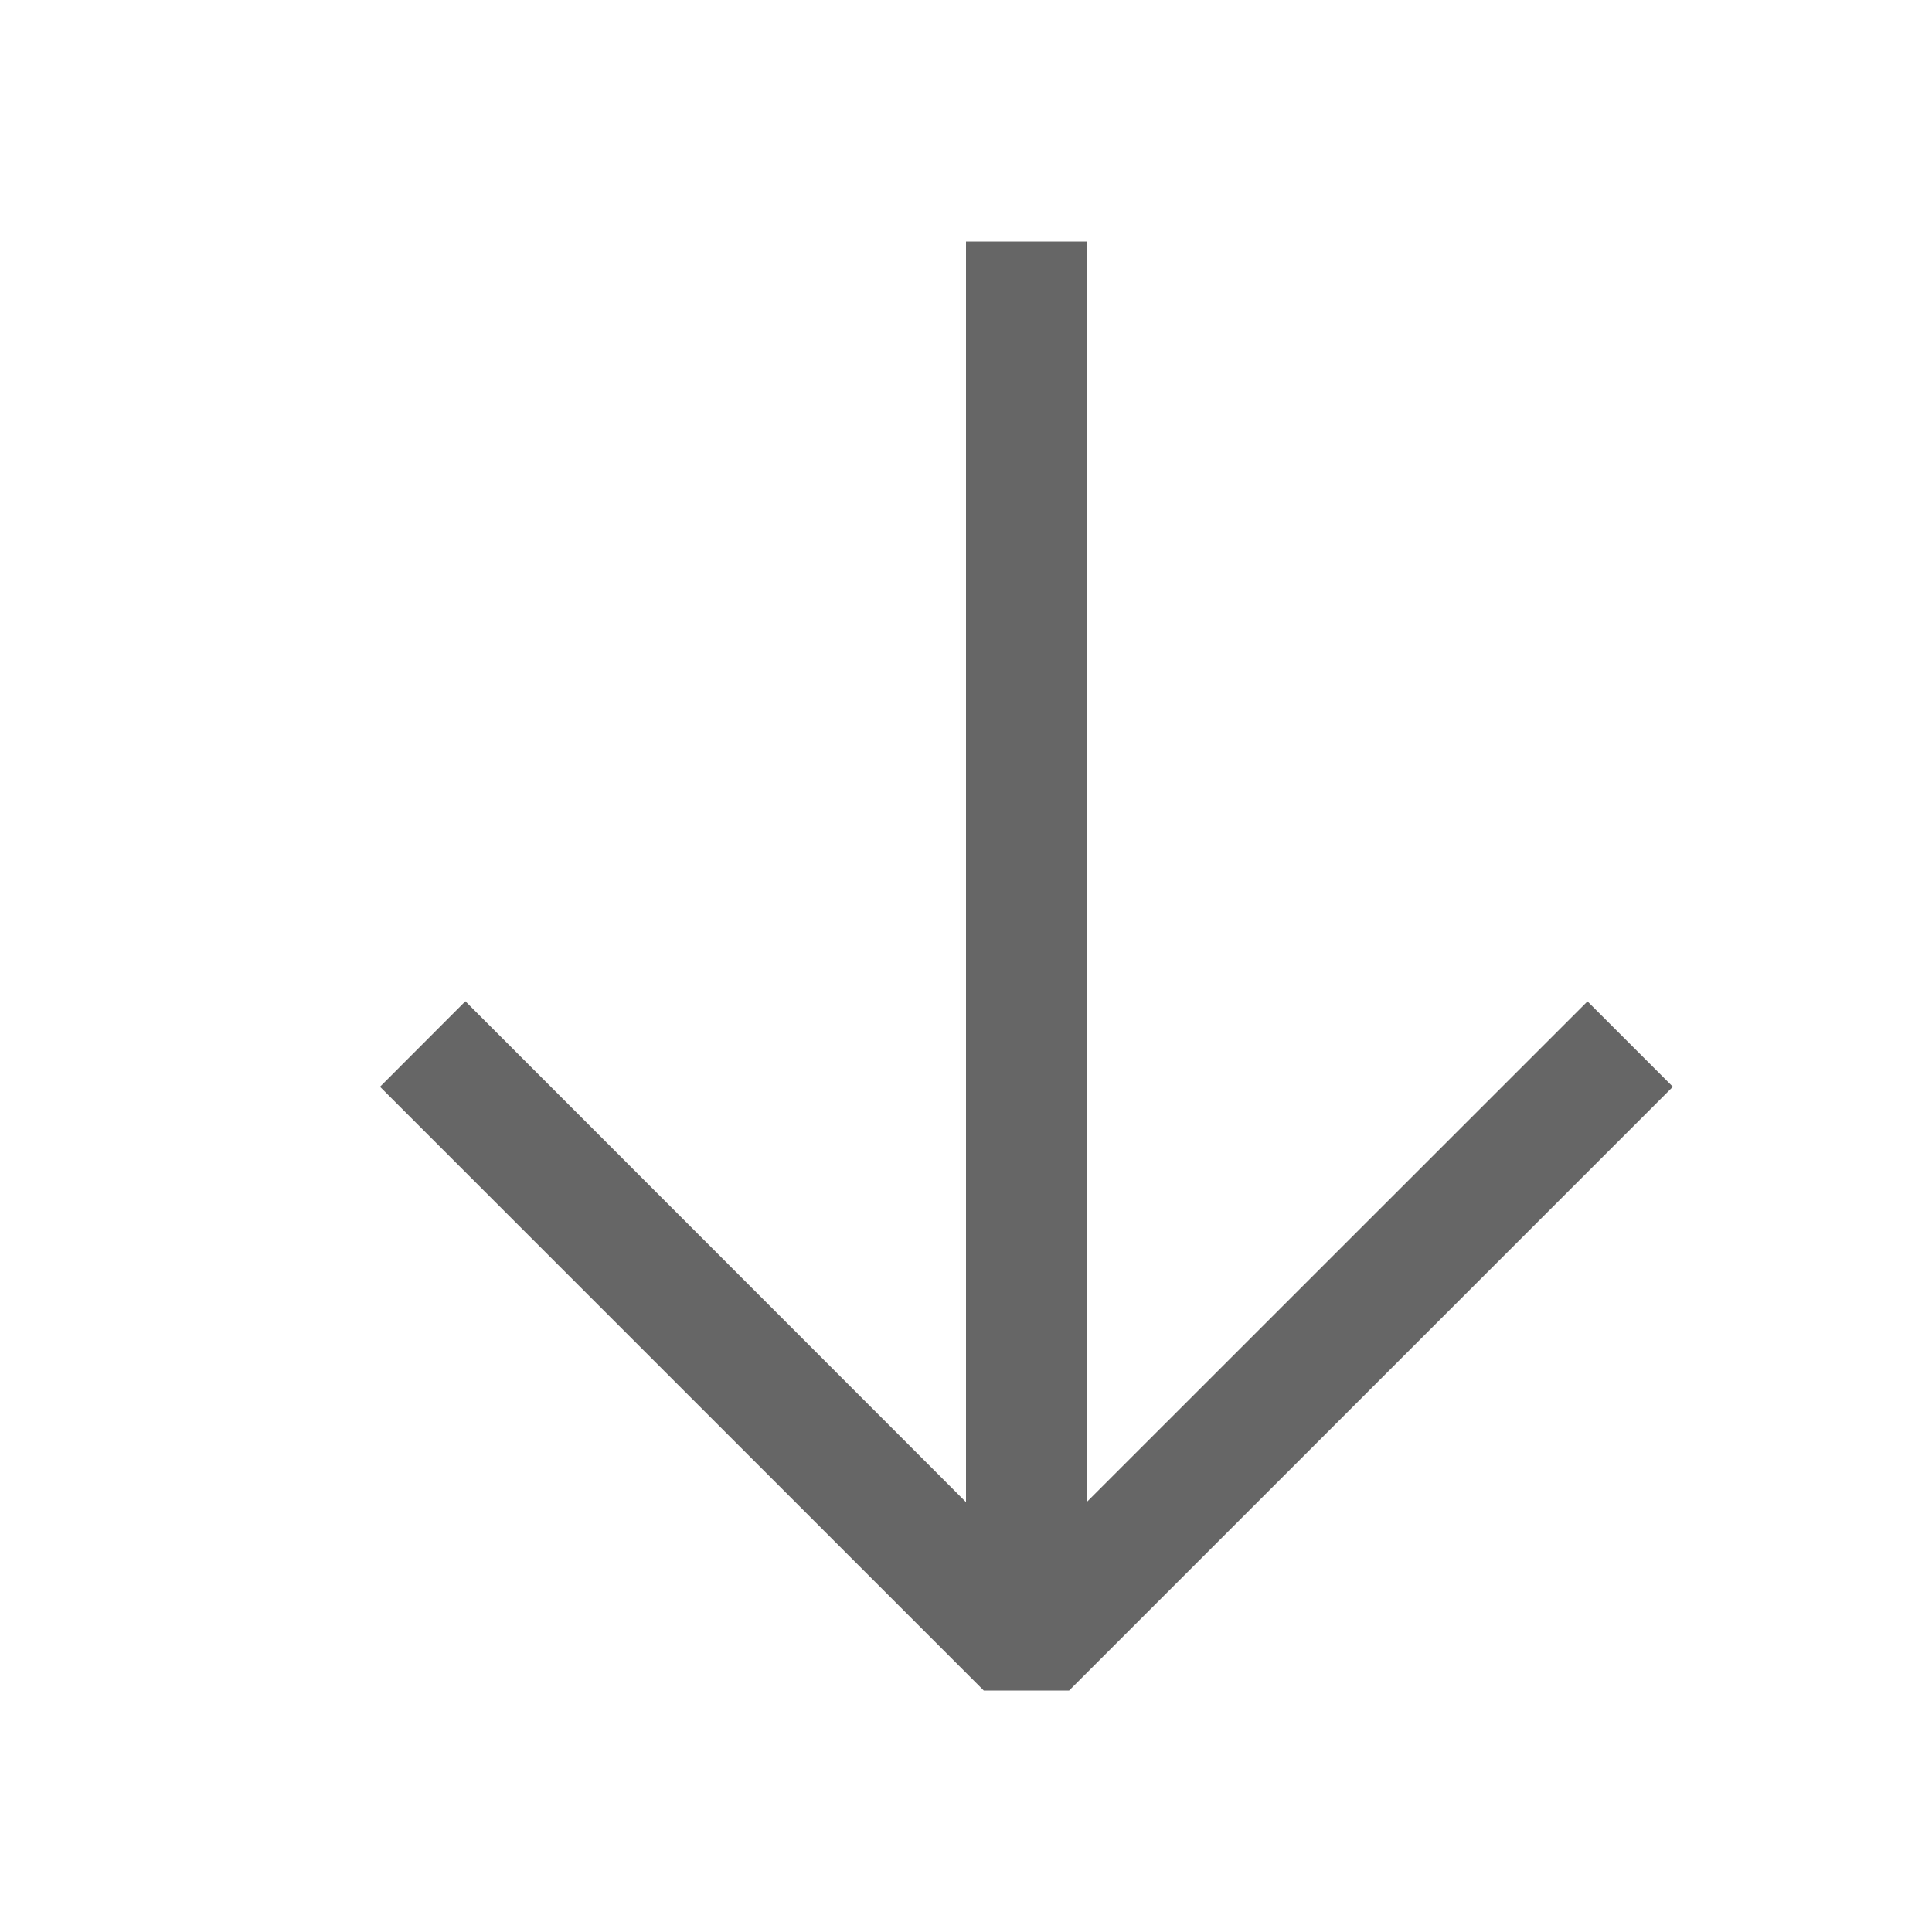
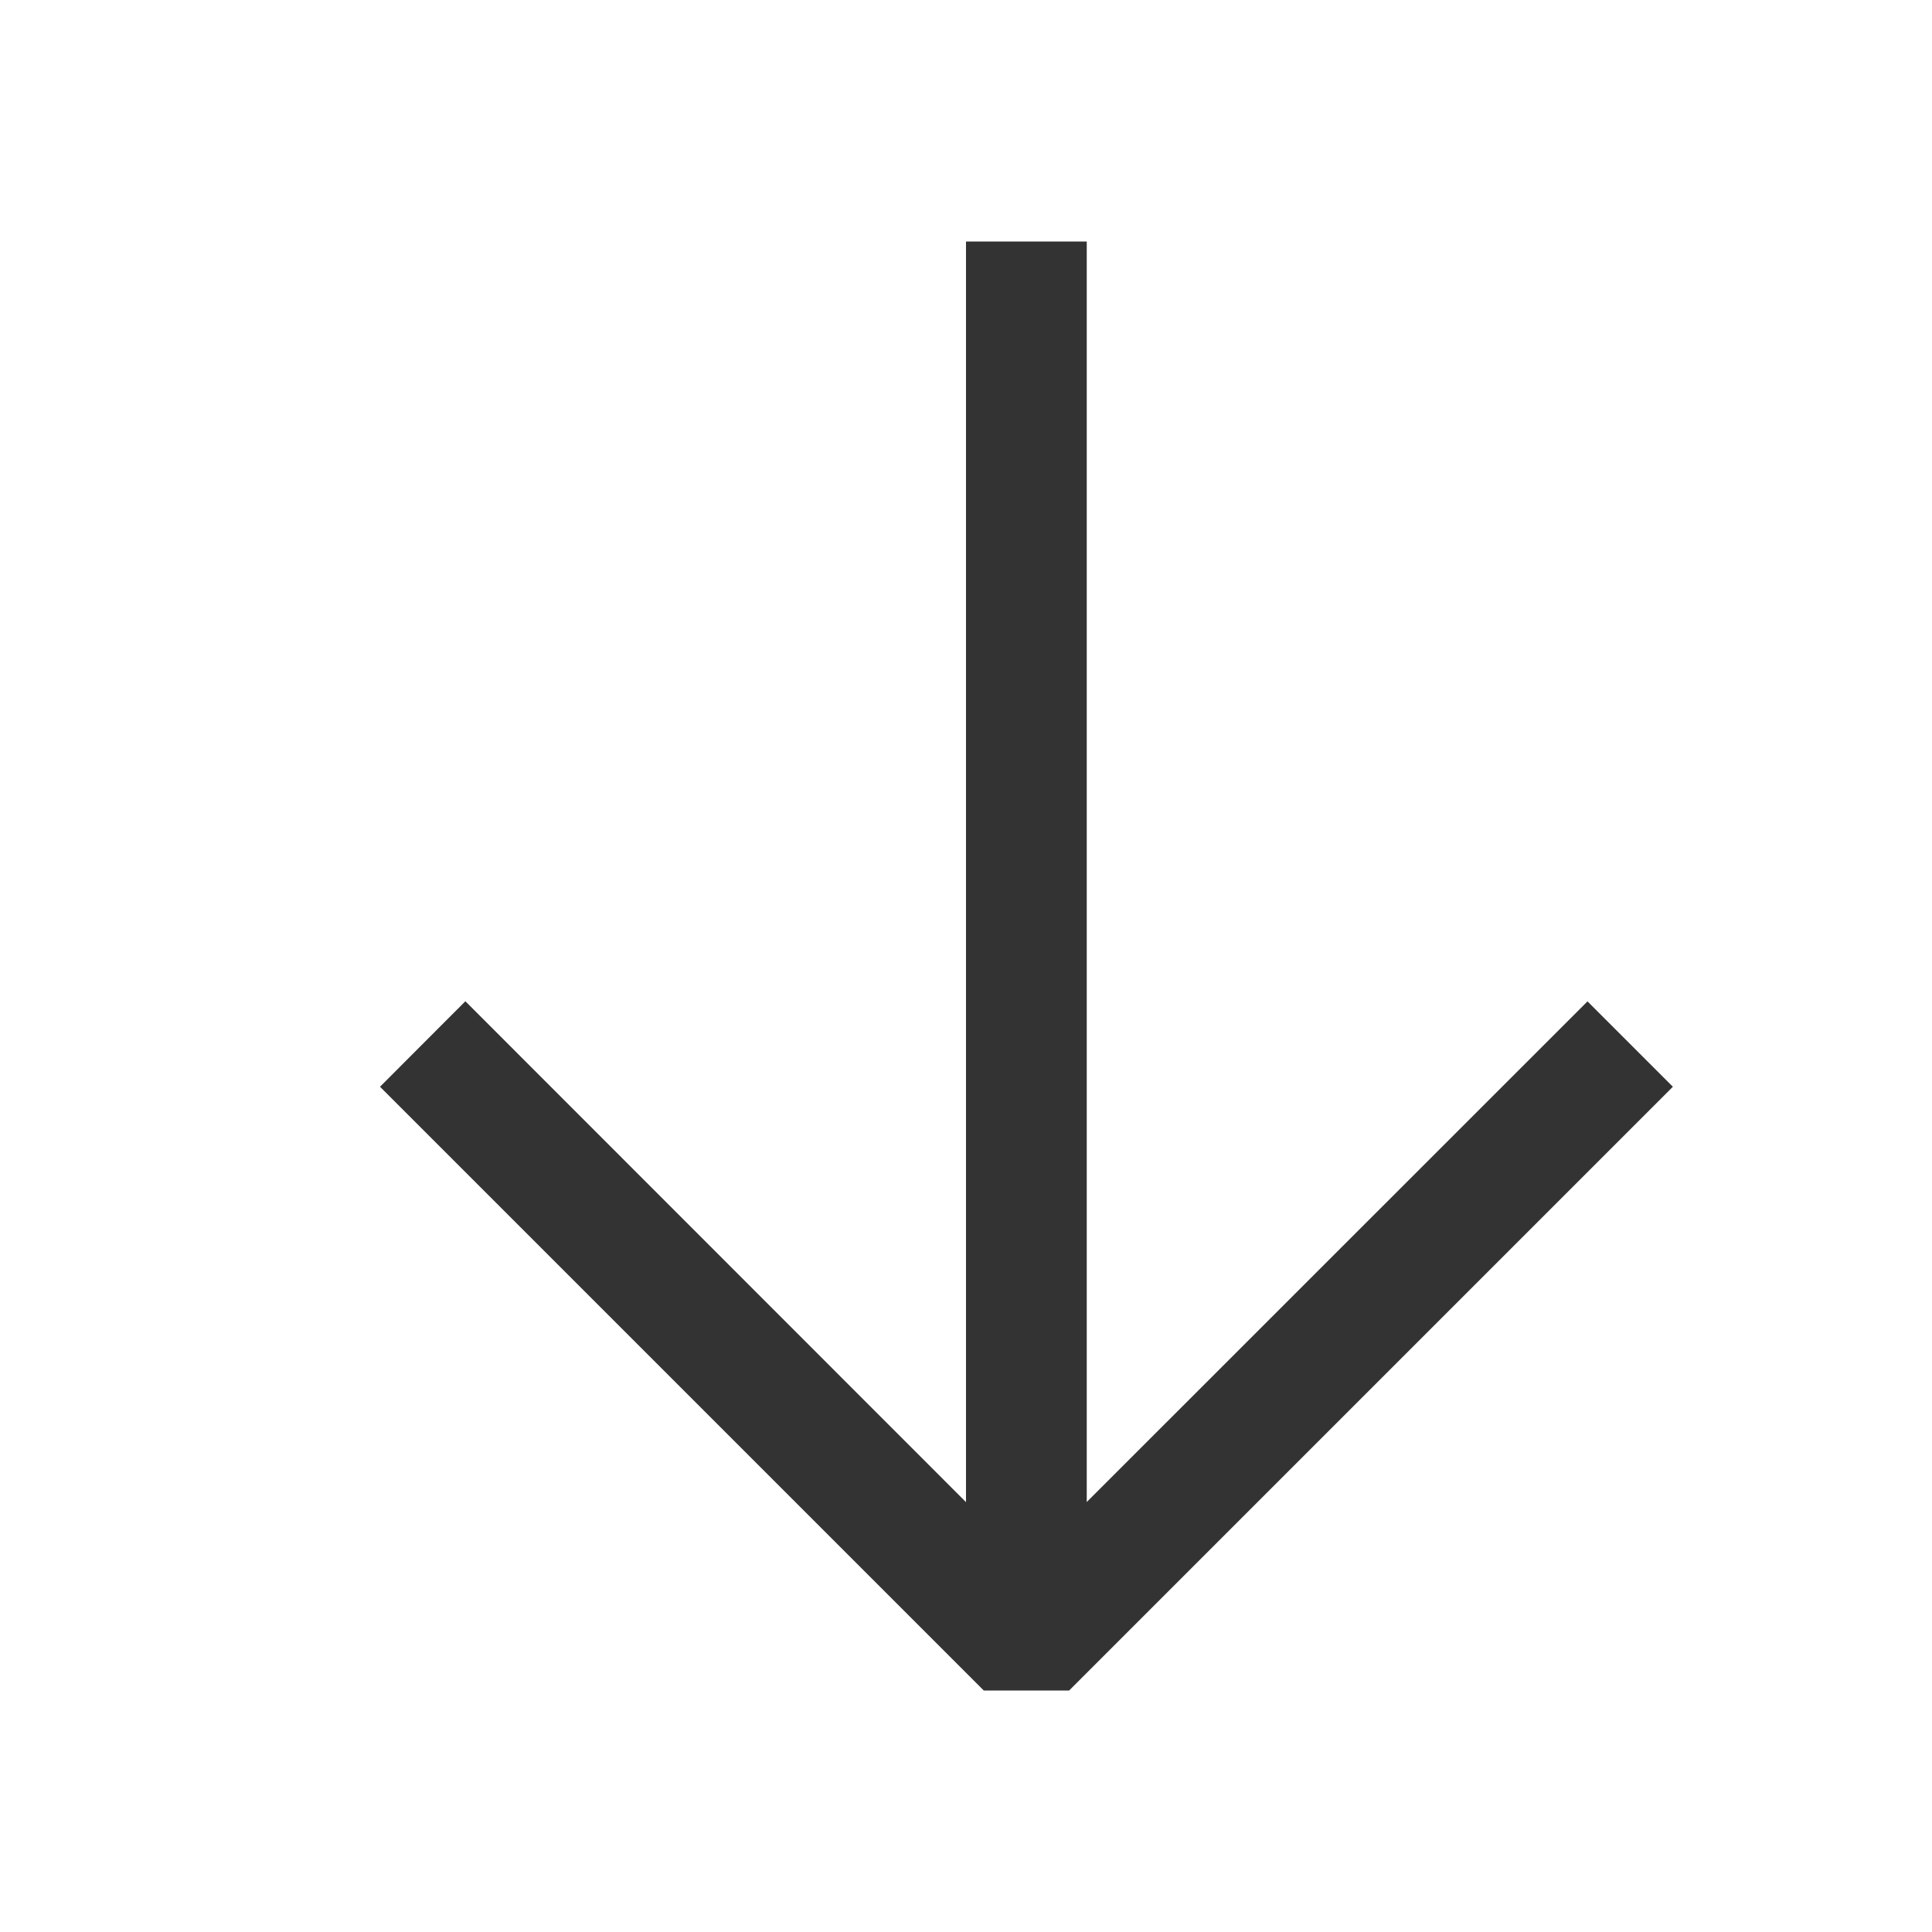
- <svg xmlns="http://www.w3.org/2000/svg" width="16" height="16" viewBox="0 0 16 16" fill="#666">
+ <svg xmlns="http://www.w3.org/2000/svg" width="16" height="16" viewBox="0 0 16 16" fill="#333">
  <path fill-rule="evenodd" clip-rule="evenodd" d="M3.147 9l5 5h.707l5-5-.707-.707L9 12.439V2H8v10.44L3.854 8.292 3.147 9z" />
</svg>
